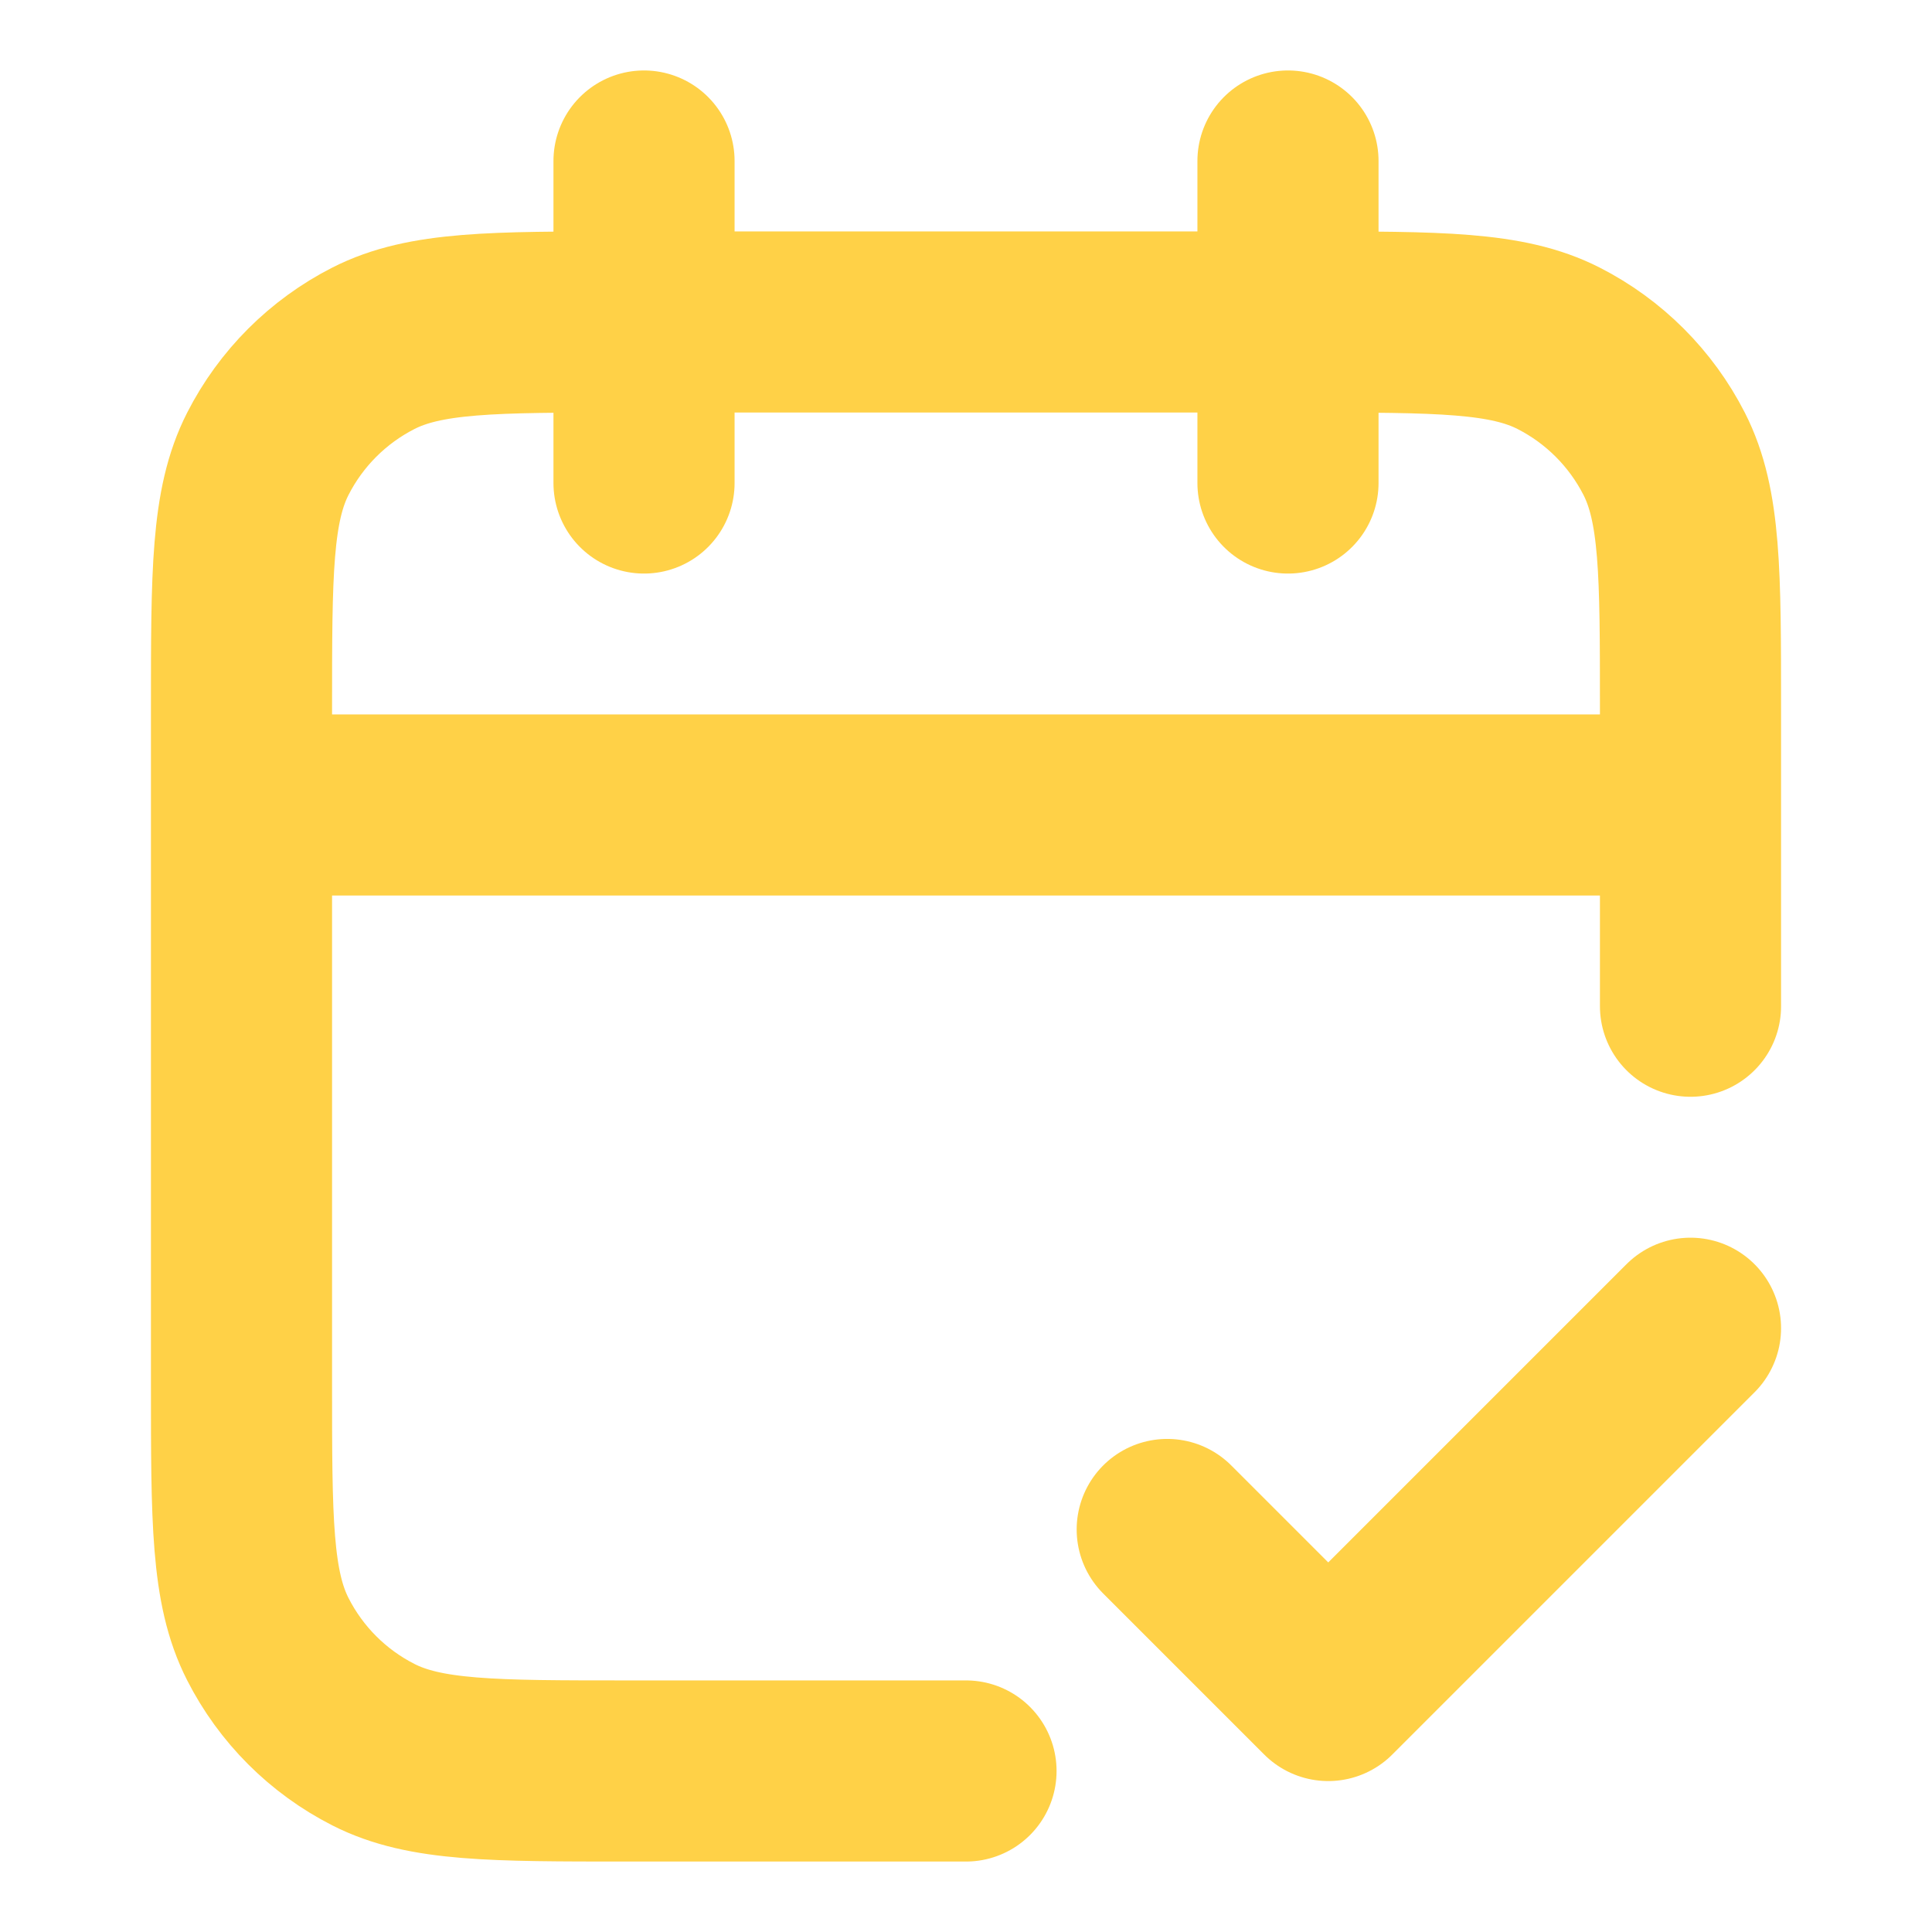
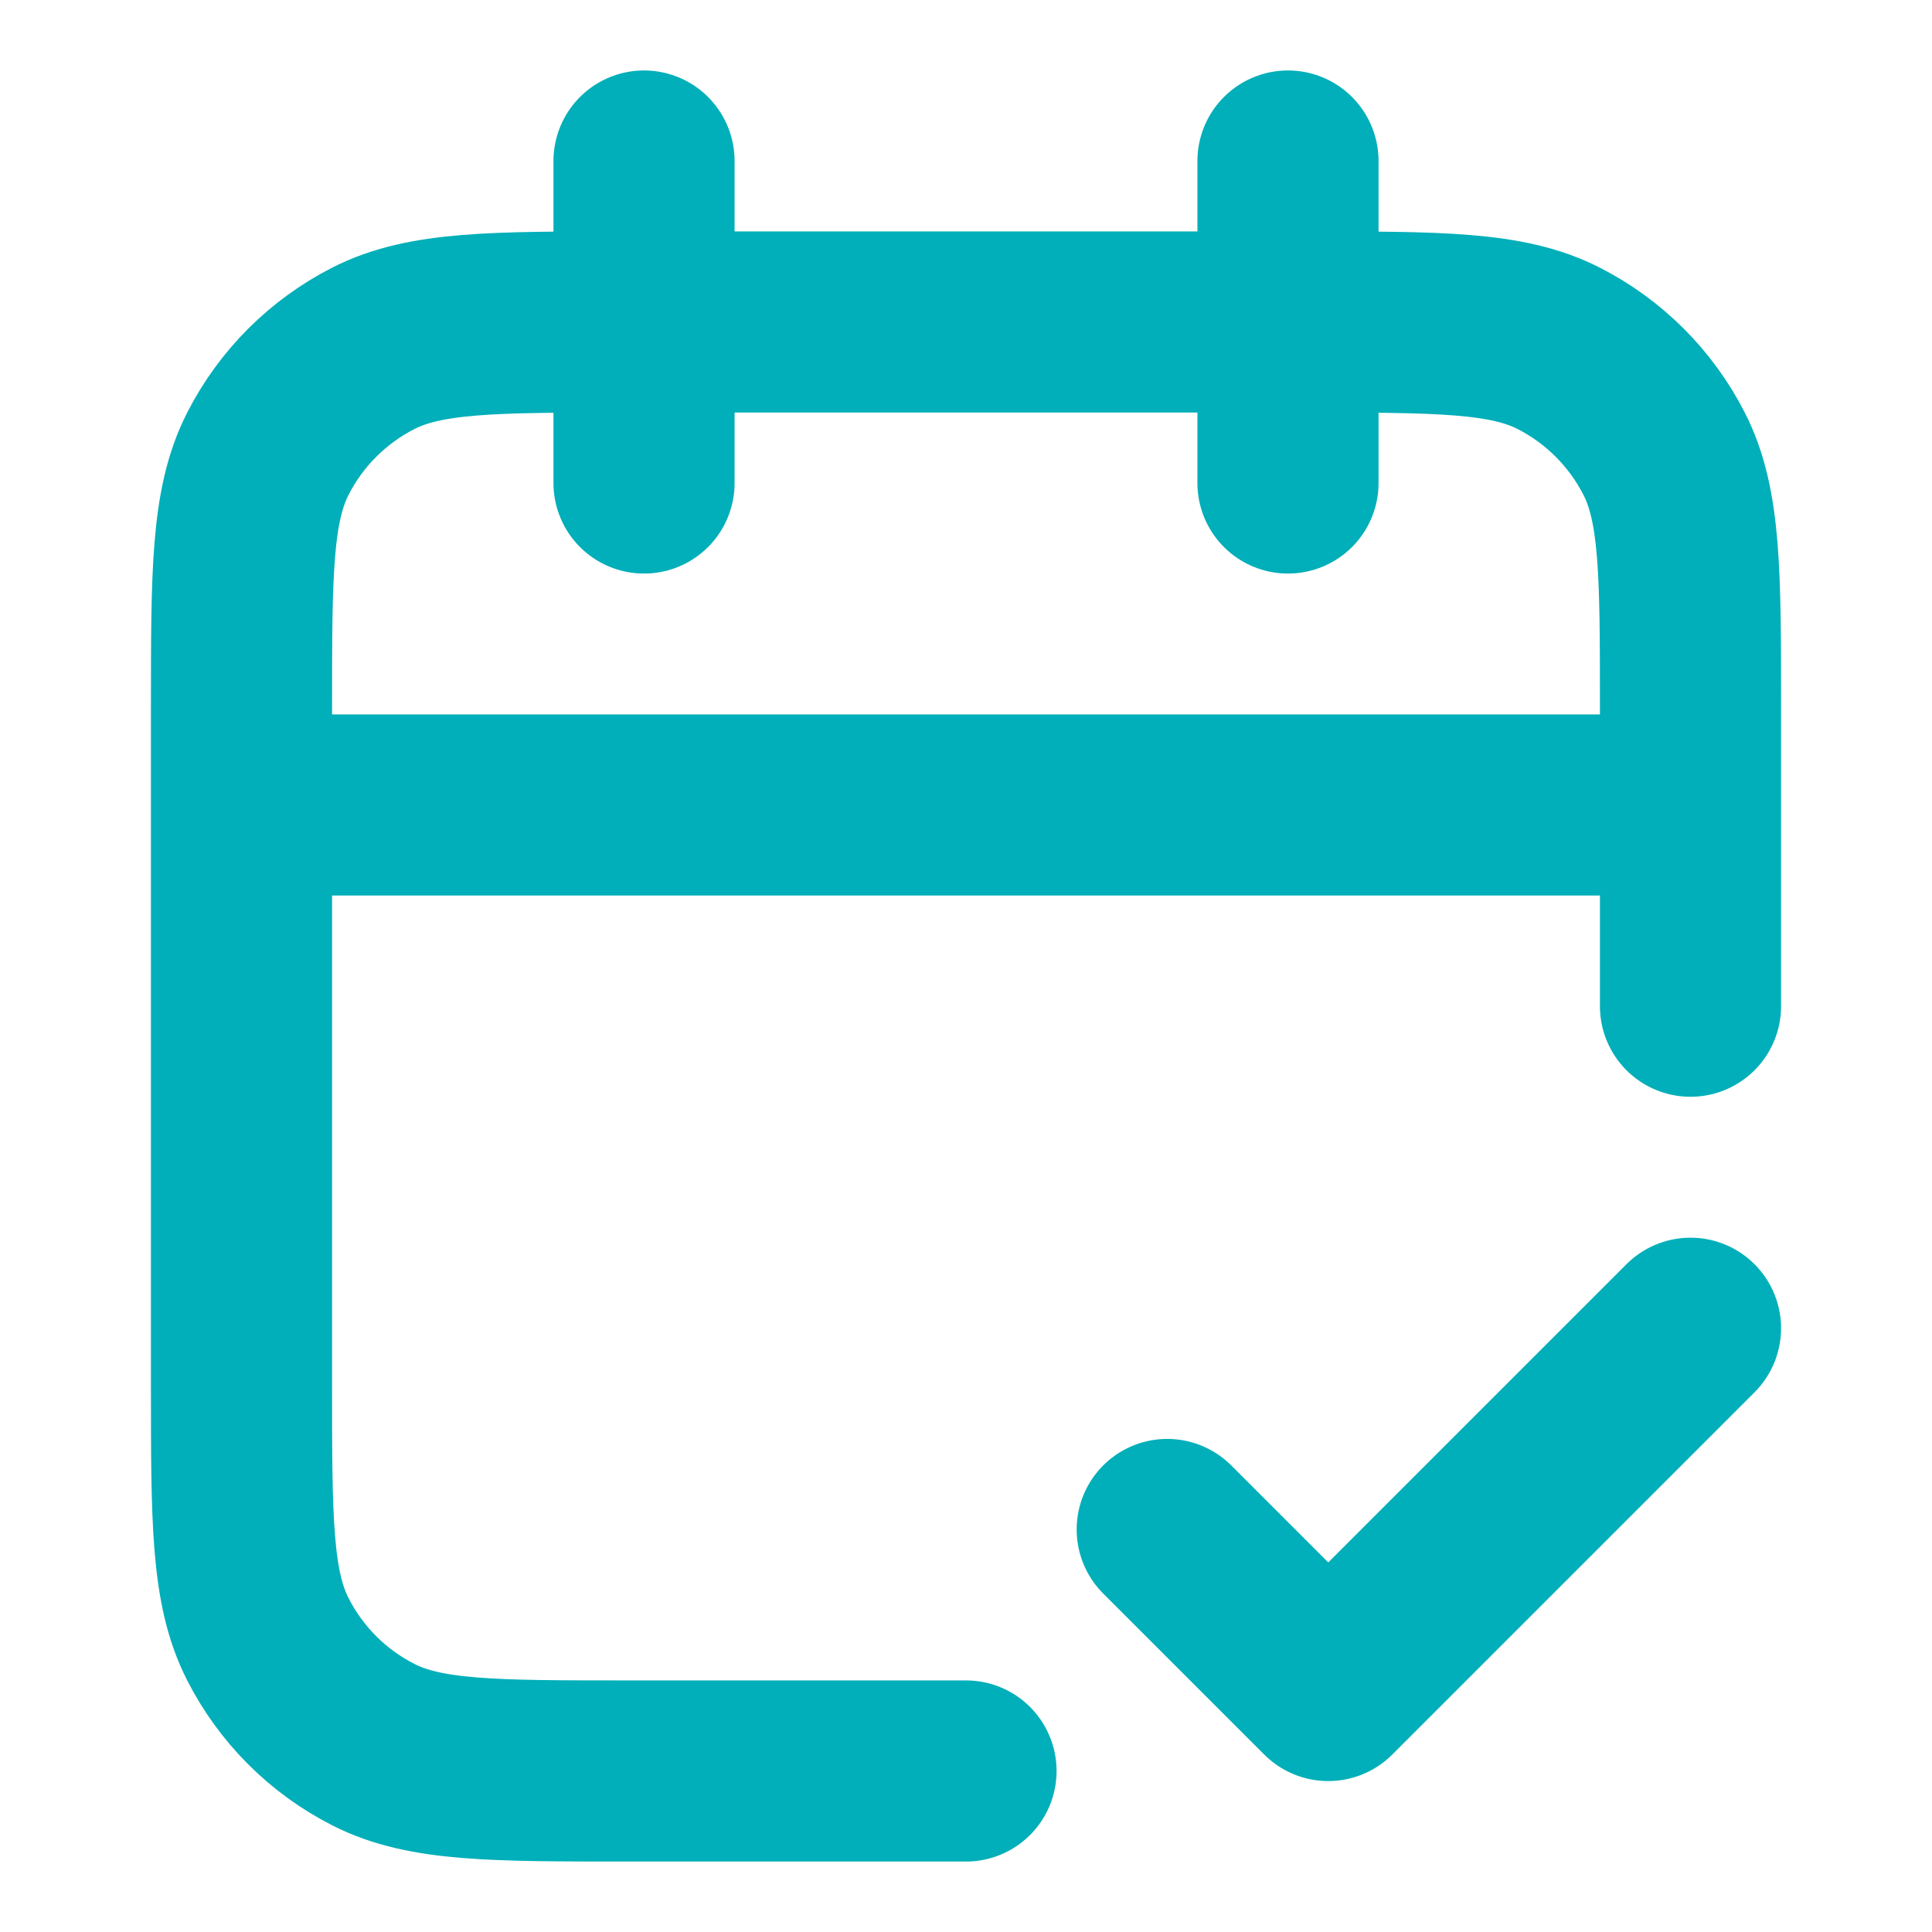
<svg xmlns="http://www.w3.org/2000/svg" width="32" height="32" viewBox="0 0 32 32" fill="none">
-   <path d="M28 13.333H4M28 16.666V11.733C28 9.493 28 8.373 27.564 7.517C27.18 6.765 26.569 6.153 25.816 5.769C24.96 5.333 23.84 5.333 21.6 5.333H10.4C8.16 5.333 7.04 5.333 6.184 5.769C5.431 6.153 4.819 6.765 4.436 7.517C4 8.373 4 9.493 4 11.733V22.933C4 25.173 4 26.294 4.436 27.149C4.819 27.902 5.431 28.514 6.184 28.897C7.04 29.333 8.16 29.333 10.4 29.333H16M21.333 2.667V8M10.667 2.667V8M19.333 25.333L22 28L28 22" stroke="#FFD147" stroke-width="3" stroke-linecap="round" stroke-linejoin="round" />
+   <path d="M28 13.333H4M28 16.666V11.733C28 9.493 28 8.373 27.564 7.517C27.18 6.765 26.569 6.153 25.816 5.769C24.96 5.333 23.84 5.333 21.6 5.333H10.4C8.16 5.333 7.04 5.333 6.184 5.769C5.431 6.153 4.819 6.765 4.436 7.517C4 8.373 4 9.493 4 11.733V22.933C4 25.173 4 26.294 4.436 27.149C4.819 27.902 5.431 28.514 6.184 28.897C7.04 29.333 8.16 29.333 10.4 29.333H16M21.333 2.667V8M10.667 2.667V8M19.333 25.333L22 28L28 22" stroke="#00AFB9" stroke-width="3" stroke-linecap="round" stroke-linejoin="round" />
</svg>
